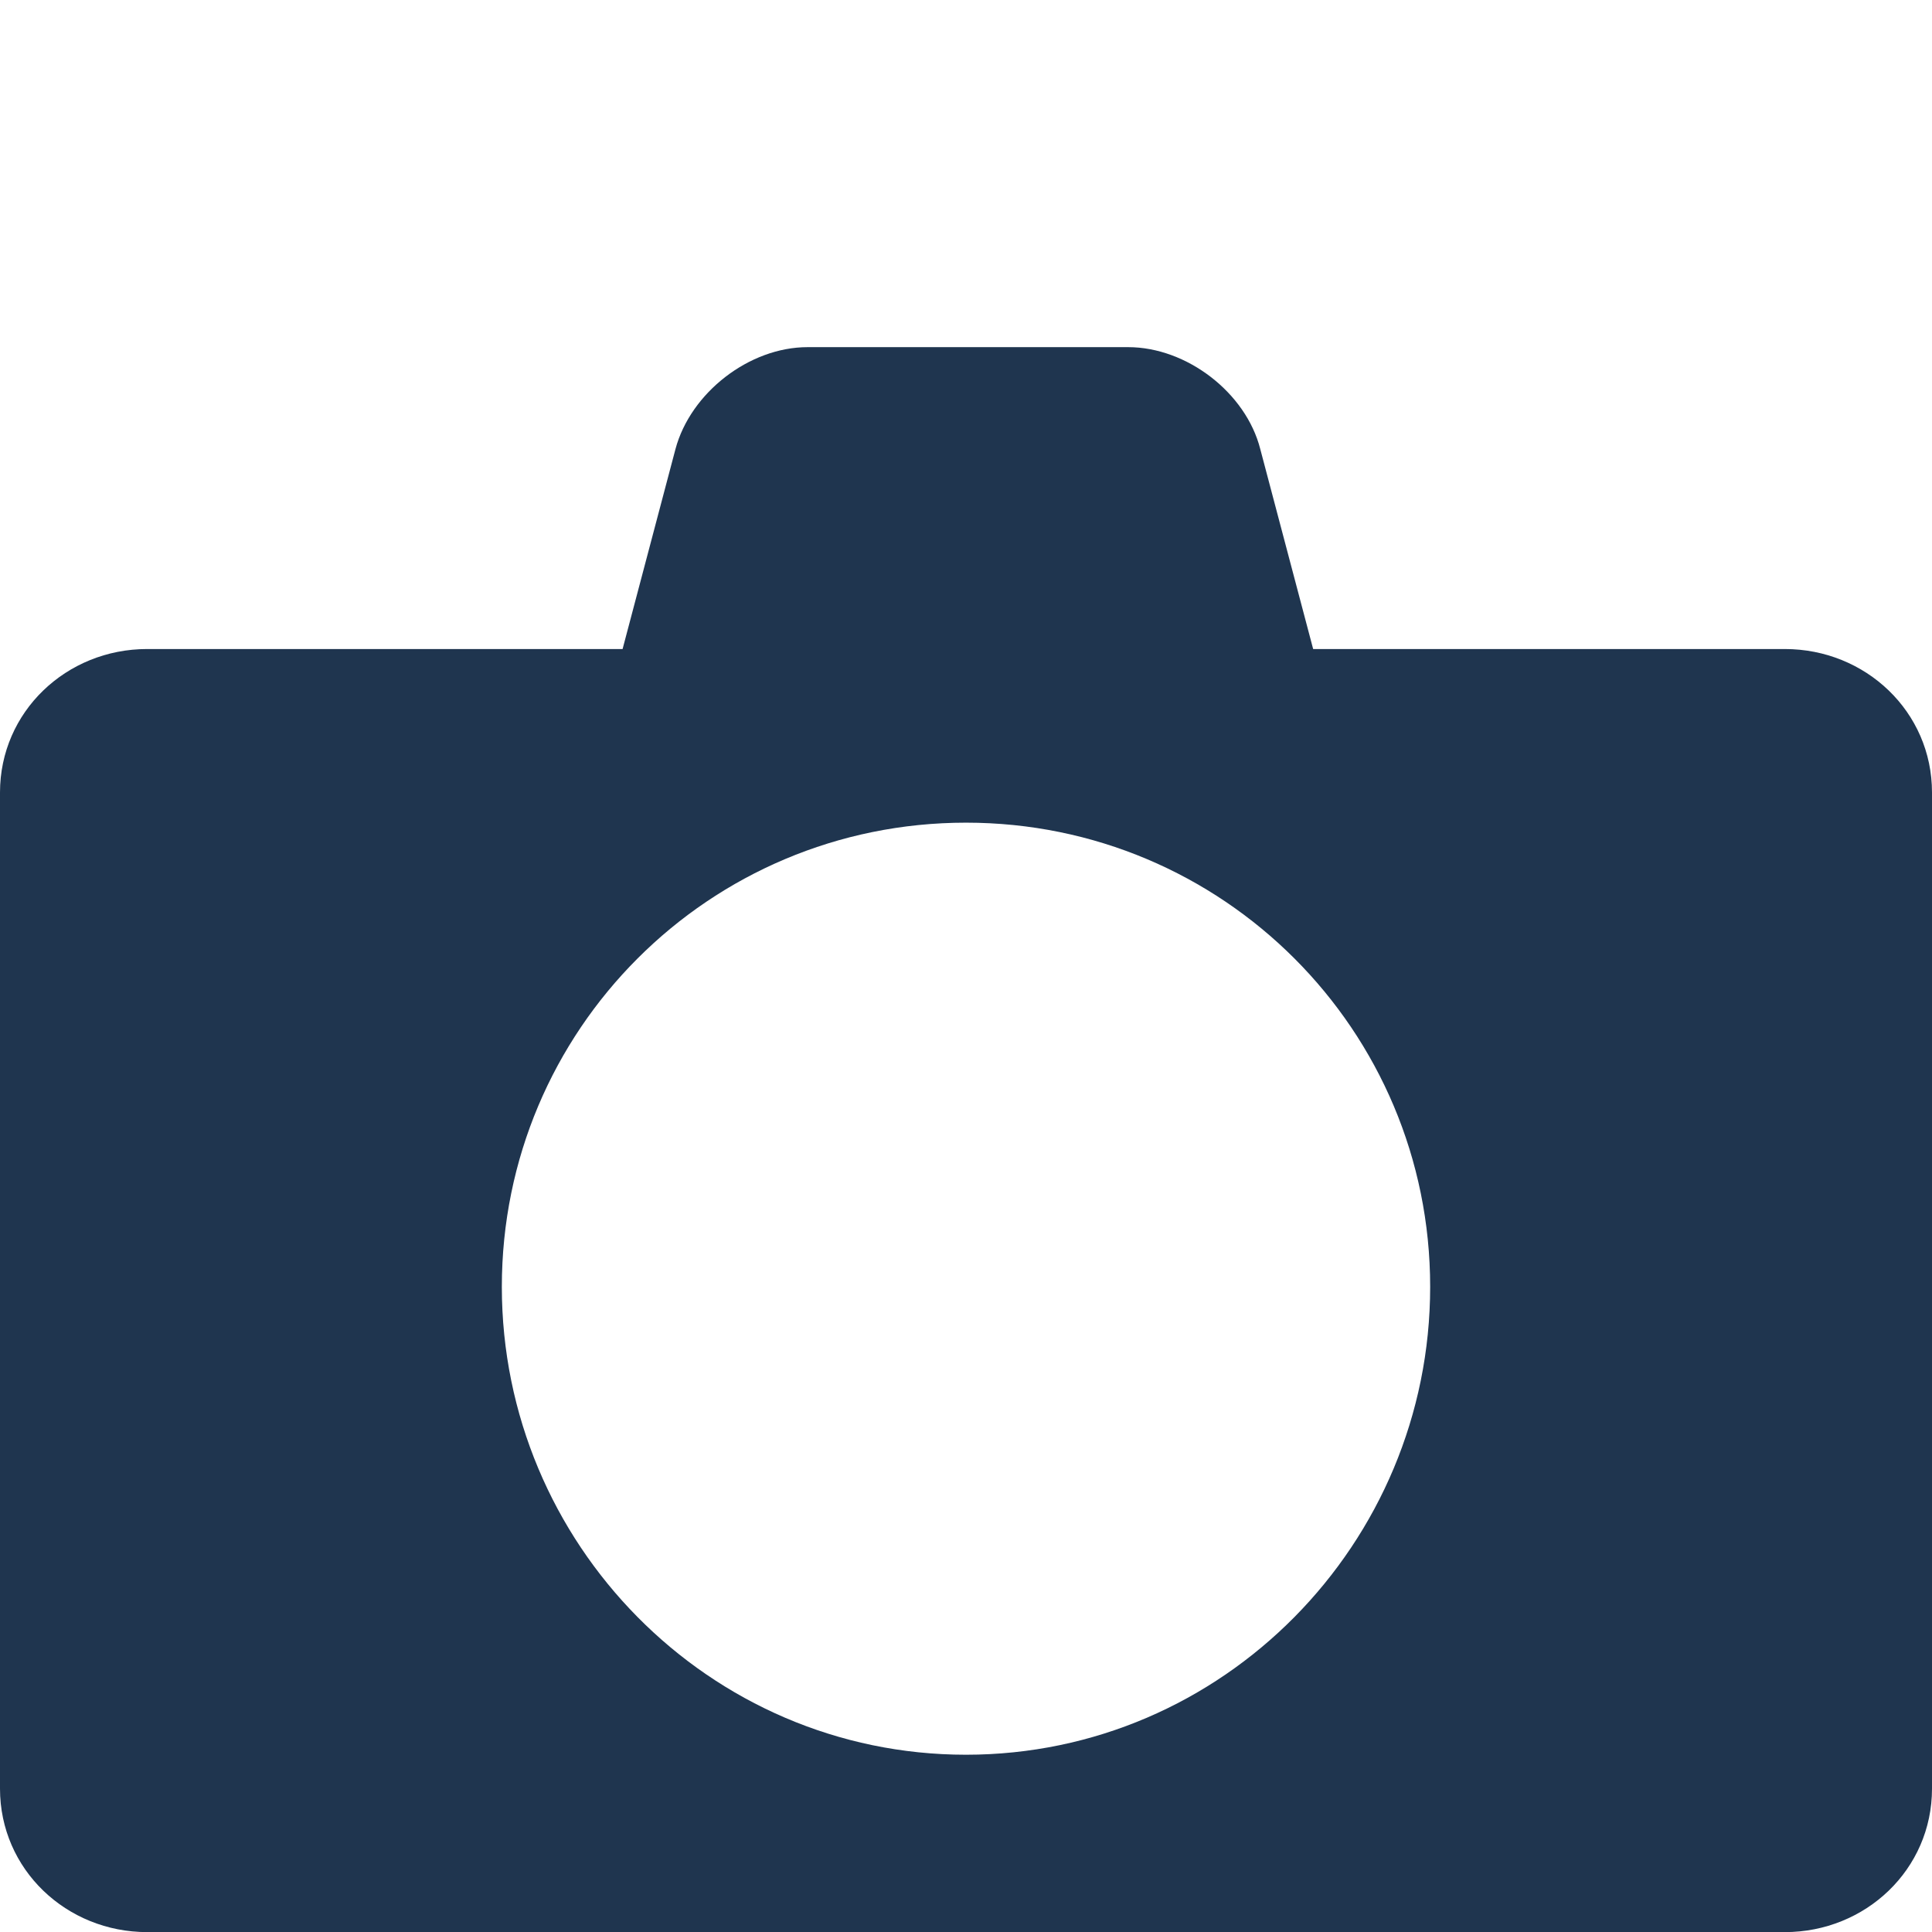
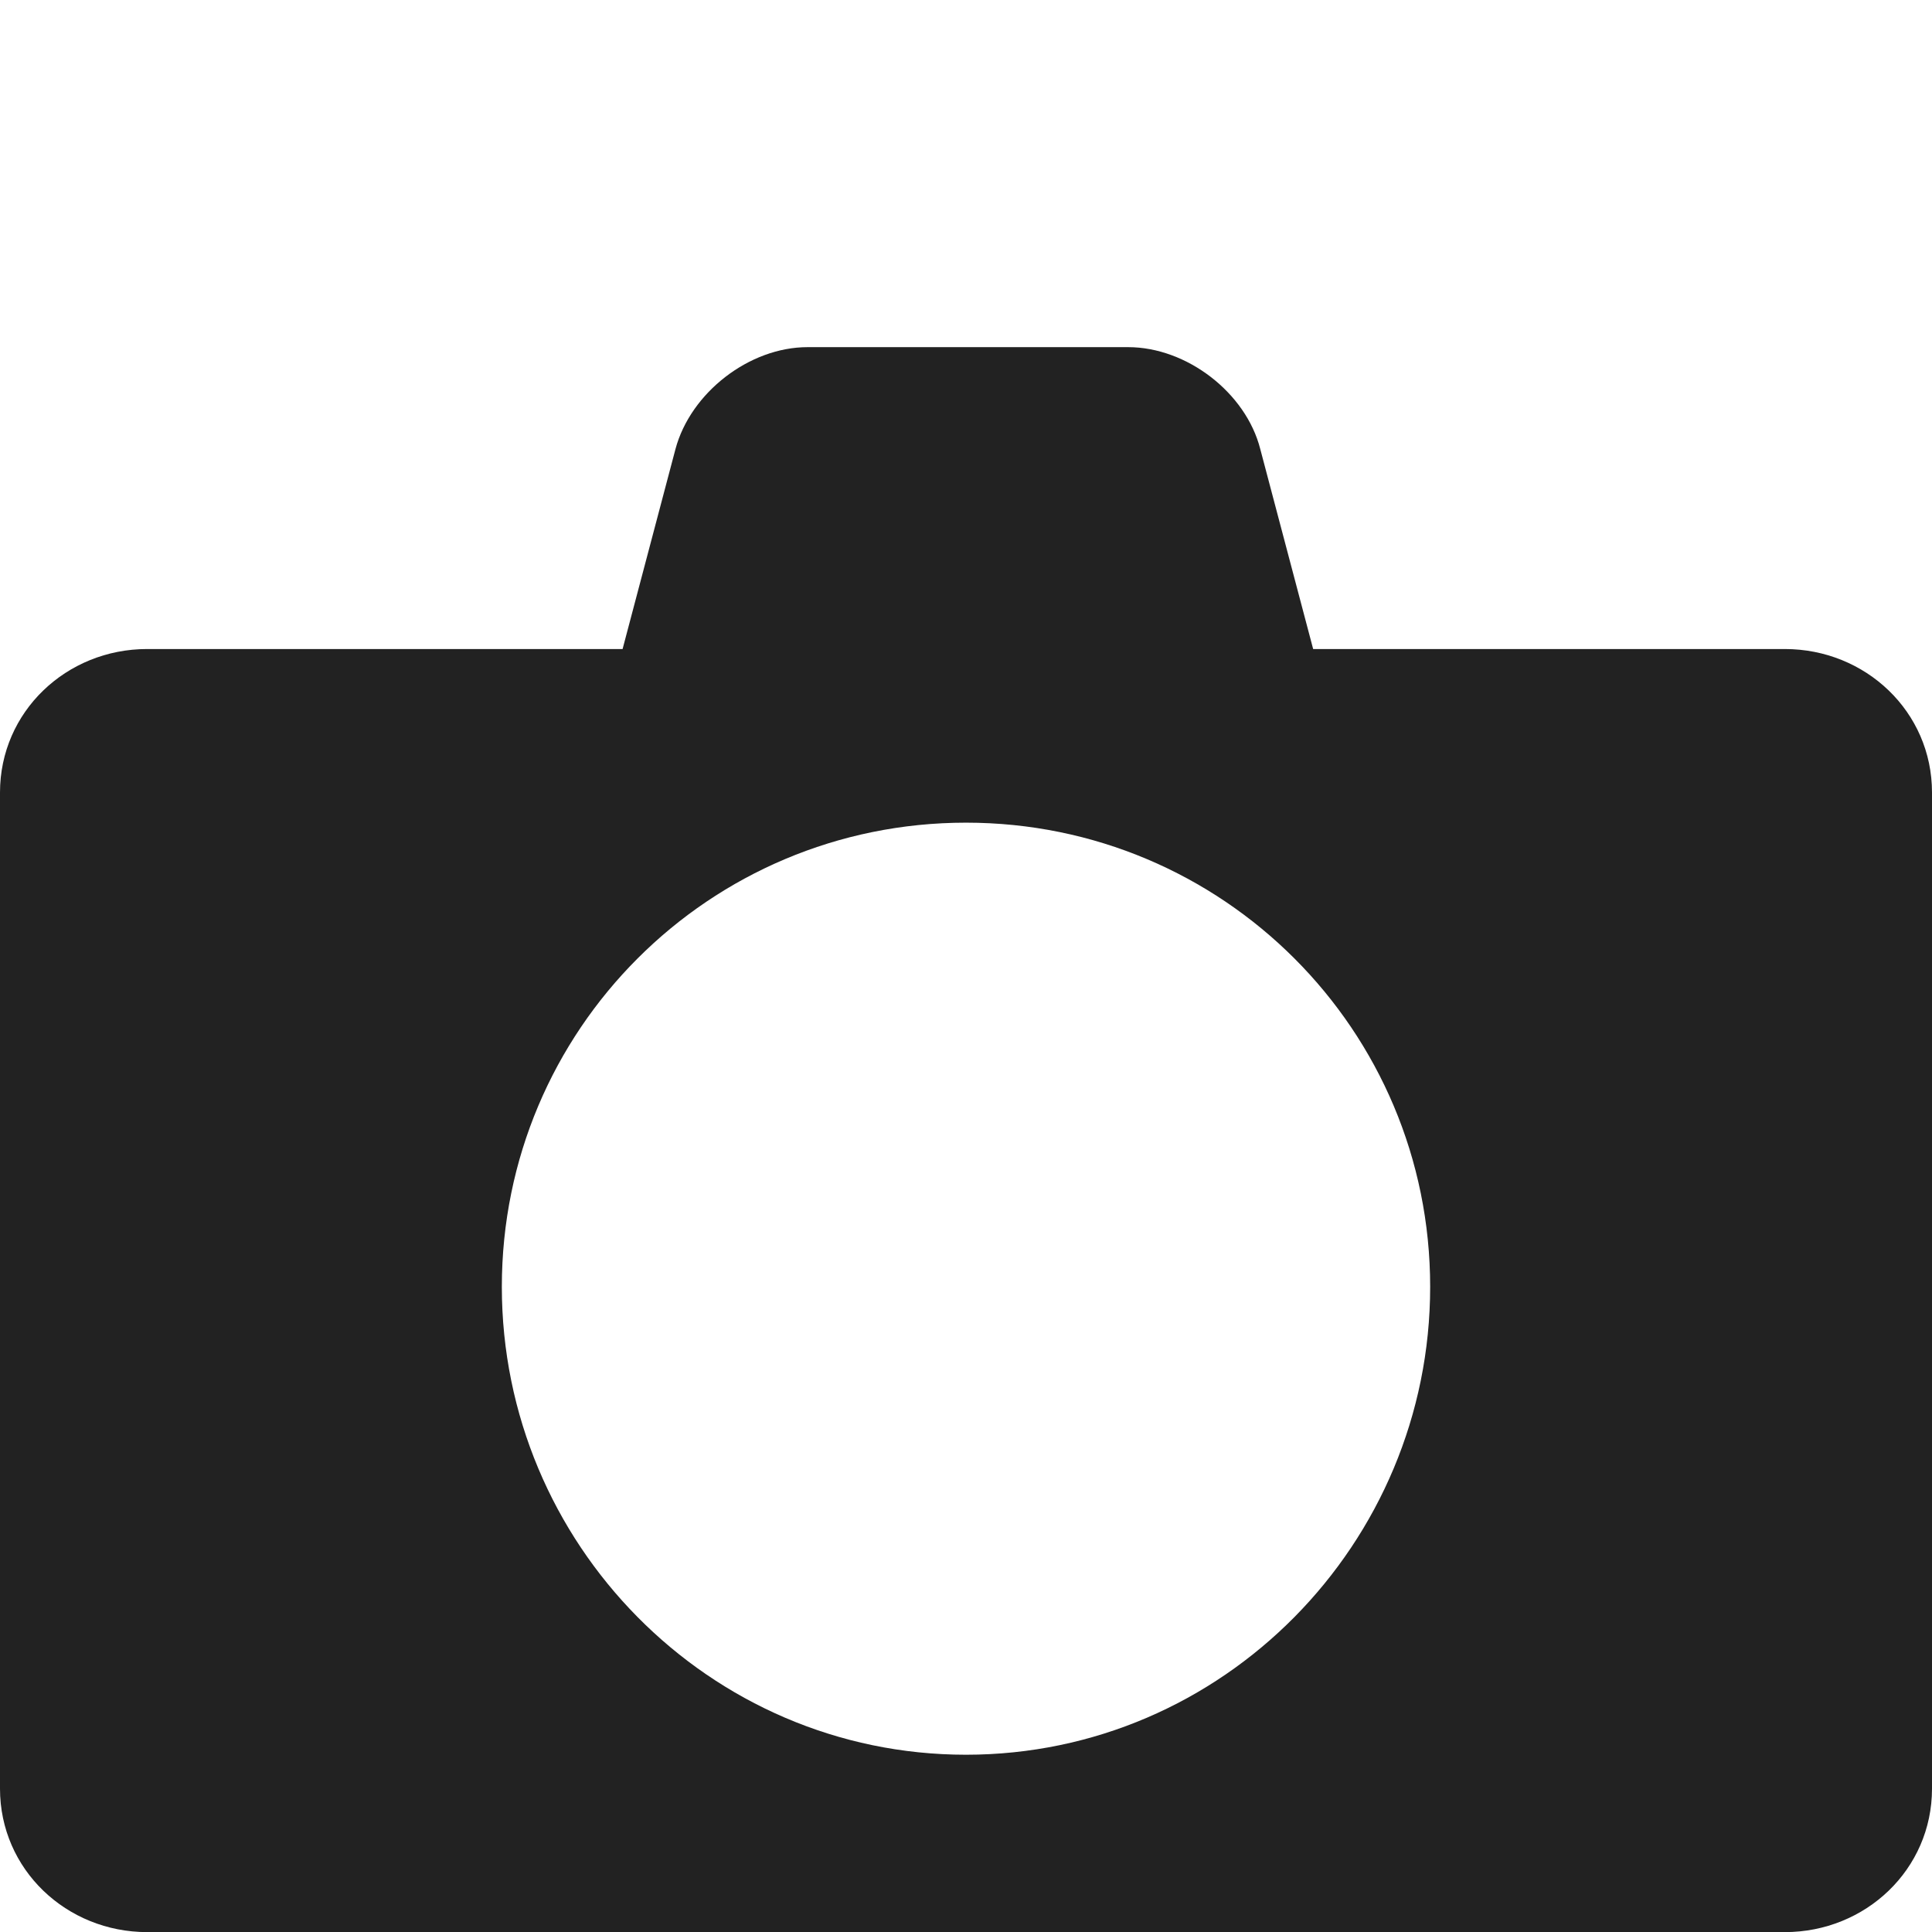
- <svg xmlns="http://www.w3.org/2000/svg" version="1.1" width="16" height="16" id="svg2">
+ <svg xmlns="http://www.w3.org/2000/svg" id="svg2" height="16" width="16" version="1.1">
  <defs id="defs4" />
-   <g transform="translate(0,-1036.362)" id="layer1">
-     <path d="m 6.688,1039.237 c -0.483,0 -0.969,0.377 -1.094,0.844 l -0.438,1.656 -3.938,0 C 0.55,1041.737 0,1042.256 0,1042.925 l 0,8.25 c 0,0.669 0.55,1.188 1.219,1.188 l 13.562,0 c 0.669,0 1.219,-0.519 1.219,-1.188 l 0,-8.25 c 0,-0.669 -0.55,-1.188 -1.219,-1.188 l -3.906,0 -0.438,-1.656 c -0.119,-0.468 -0.61,-0.844 -1.094,-0.844 l -2.656,0 z M 8,1043.175 c 2.127,0 3.844,1.717 3.844,3.844 0,2.127 -1.717,3.875 -3.844,3.875 -2.127,0 -3.844,-1.748 -3.844,-3.875 0,-2.127 1.717,-3.844 3.844,-3.844 z" id="rect2985" style="color:#000000;fill:#1f354f;fill-opacity:1;fill-rule:nonzero;stroke:none;stroke-width:2;marker:none;visibility:visible;display:inline;overflow:visible;enable-background:accumulate" />
+   <g id="layer1" transform="translate(0,-1036.362)">
+     <path style="color:#000000;fill:#222222;fill-opacity:1;fill-rule:nonzero;stroke:none;stroke-width:2;marker:none;visibility:visible;display:inline;overflow:visible;enable-background:accumulate" id="rect2985" d="m 6.688,1039.237 c -0.483,0 -0.969,0.377 -1.094,0.844 l -0.438,1.656 -3.938,0 C 0.55,1041.737 0,1042.256 0,1042.925 l 0,8.25 c 0,0.669 0.55,1.188 1.219,1.188 l 13.562,0 c 0.669,0 1.219,-0.519 1.219,-1.188 l 0,-8.25 c 0,-0.669 -0.55,-1.188 -1.219,-1.188 l -3.906,0 -0.438,-1.656 c -0.119,-0.468 -0.61,-0.844 -1.094,-0.844 l -2.656,0 z M 8,1043.175 c 2.127,0 3.844,1.717 3.844,3.844 0,2.127 -1.717,3.875 -3.844,3.875 -2.127,0 -3.844,-1.748 -3.844,-3.875 0,-2.127 1.717,-3.844 3.844,-3.844 z" />
  </g>
</svg>
